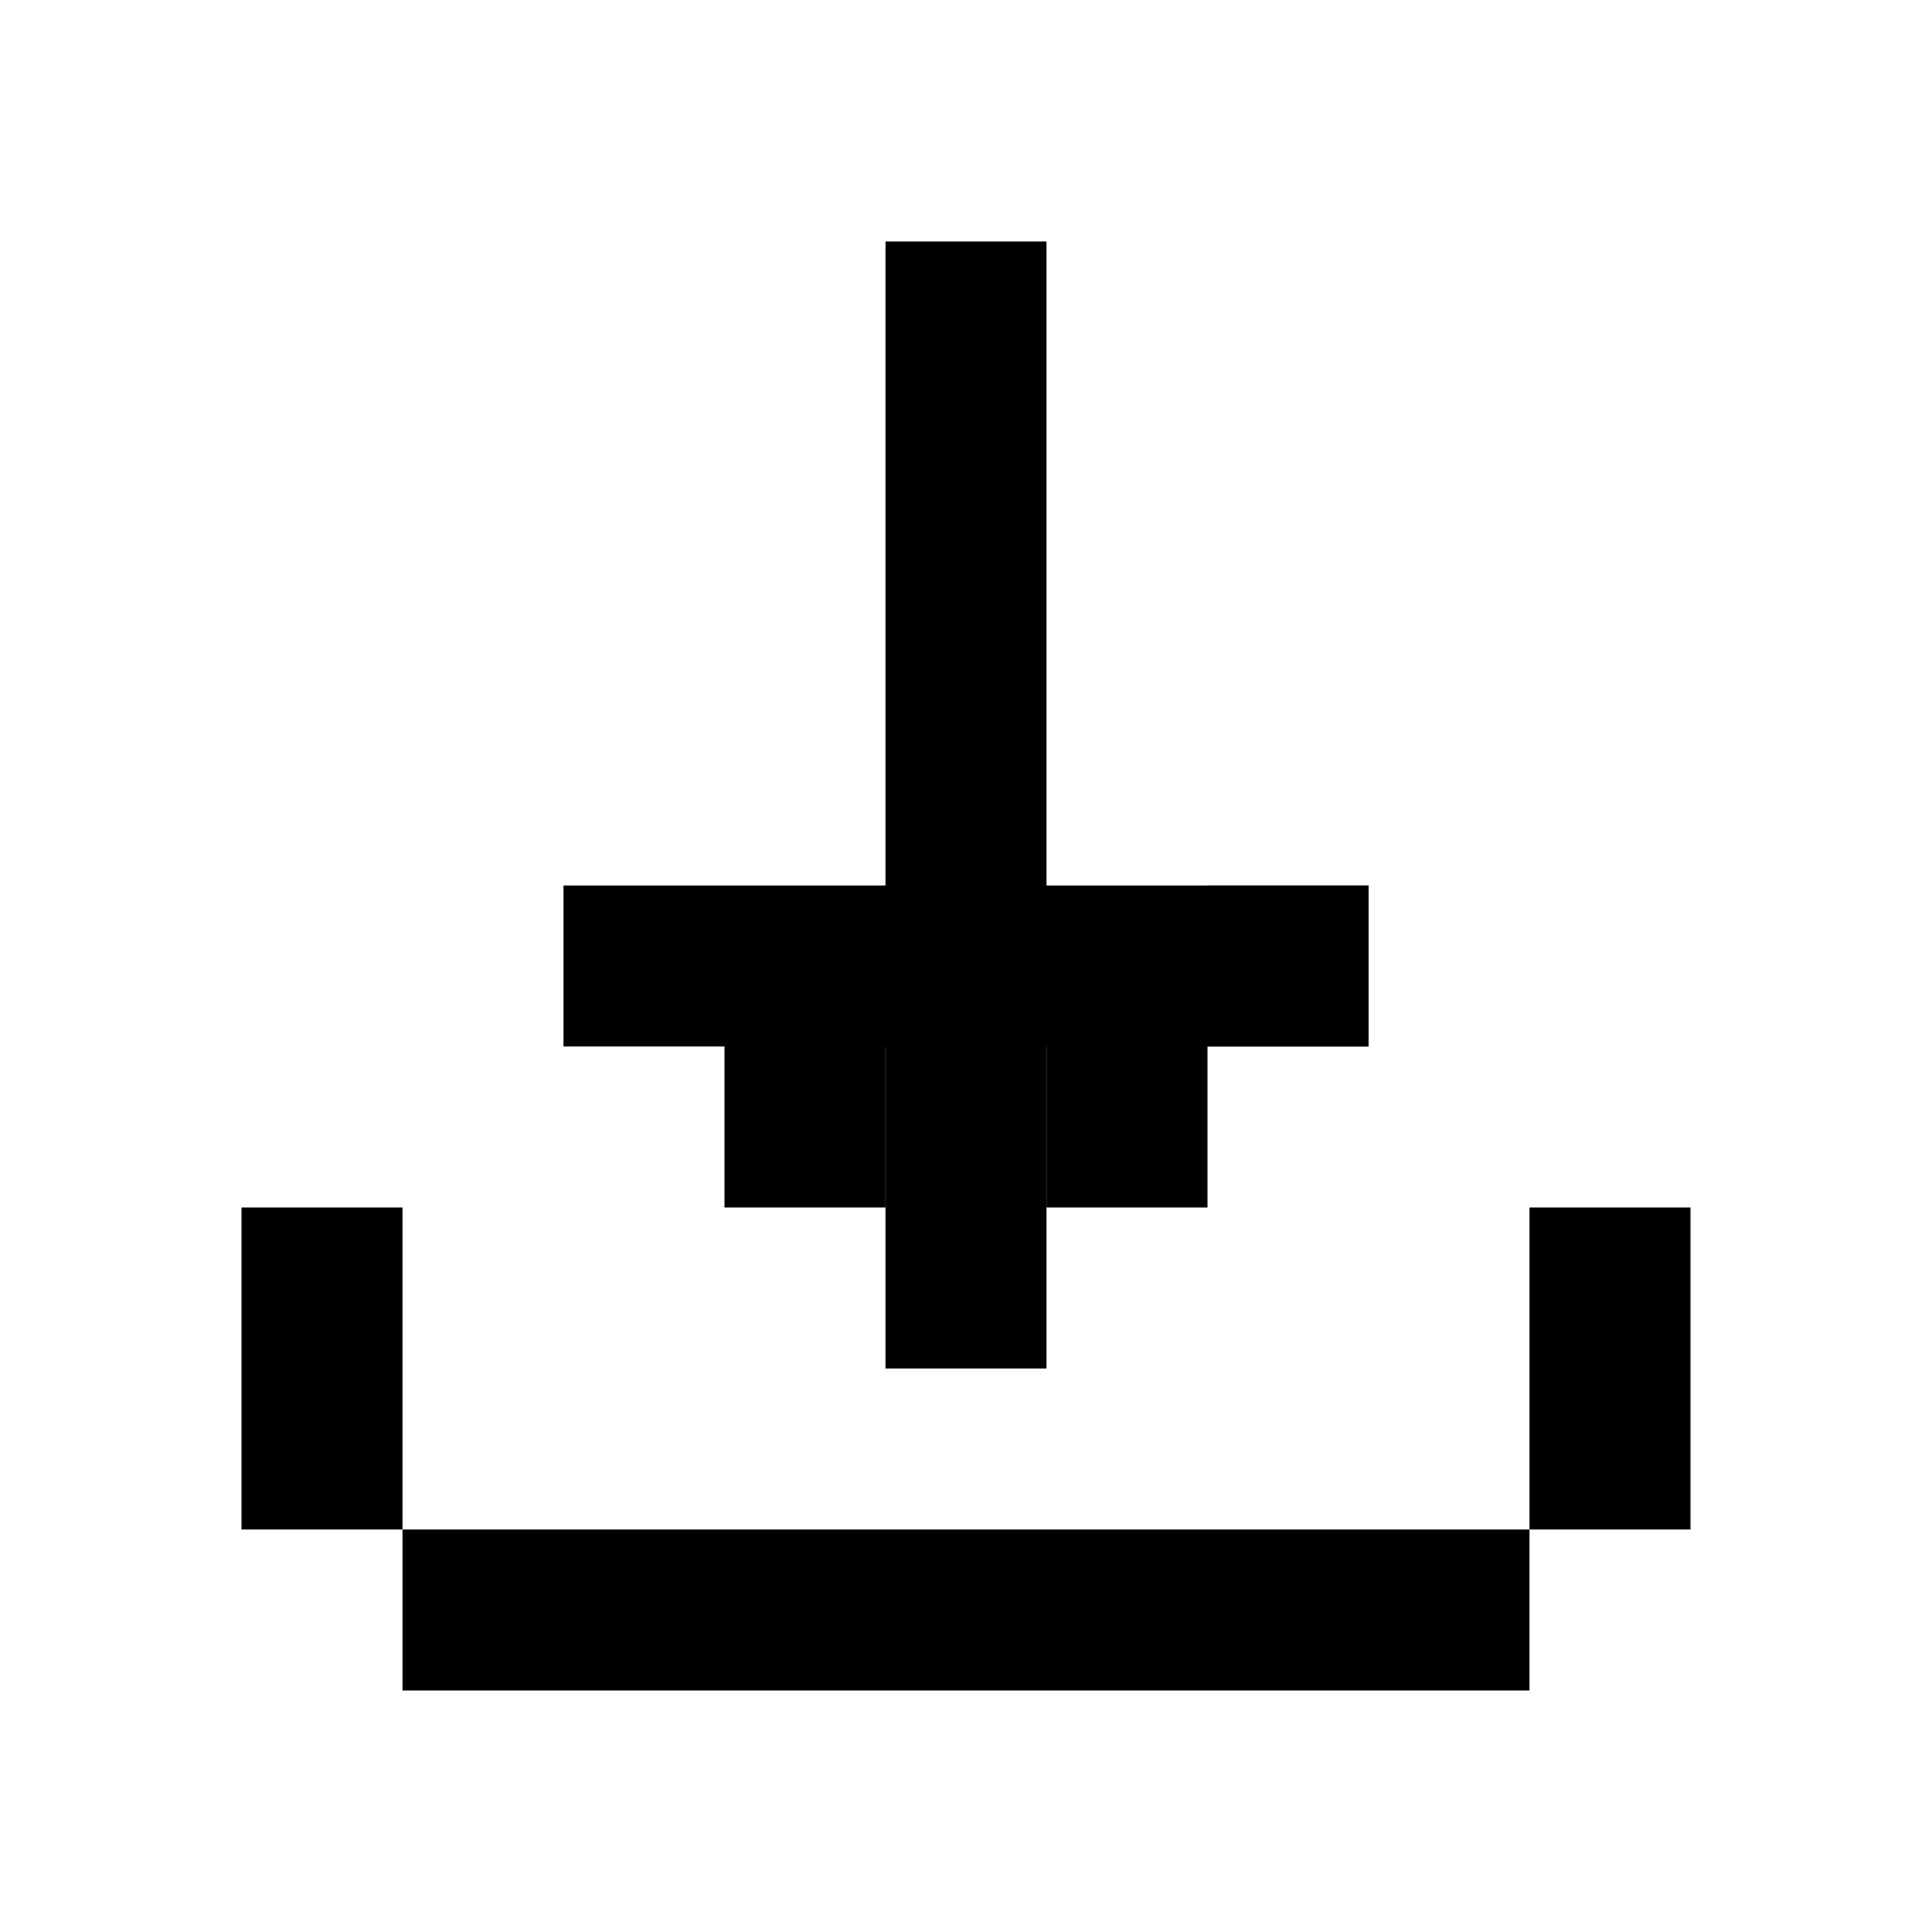
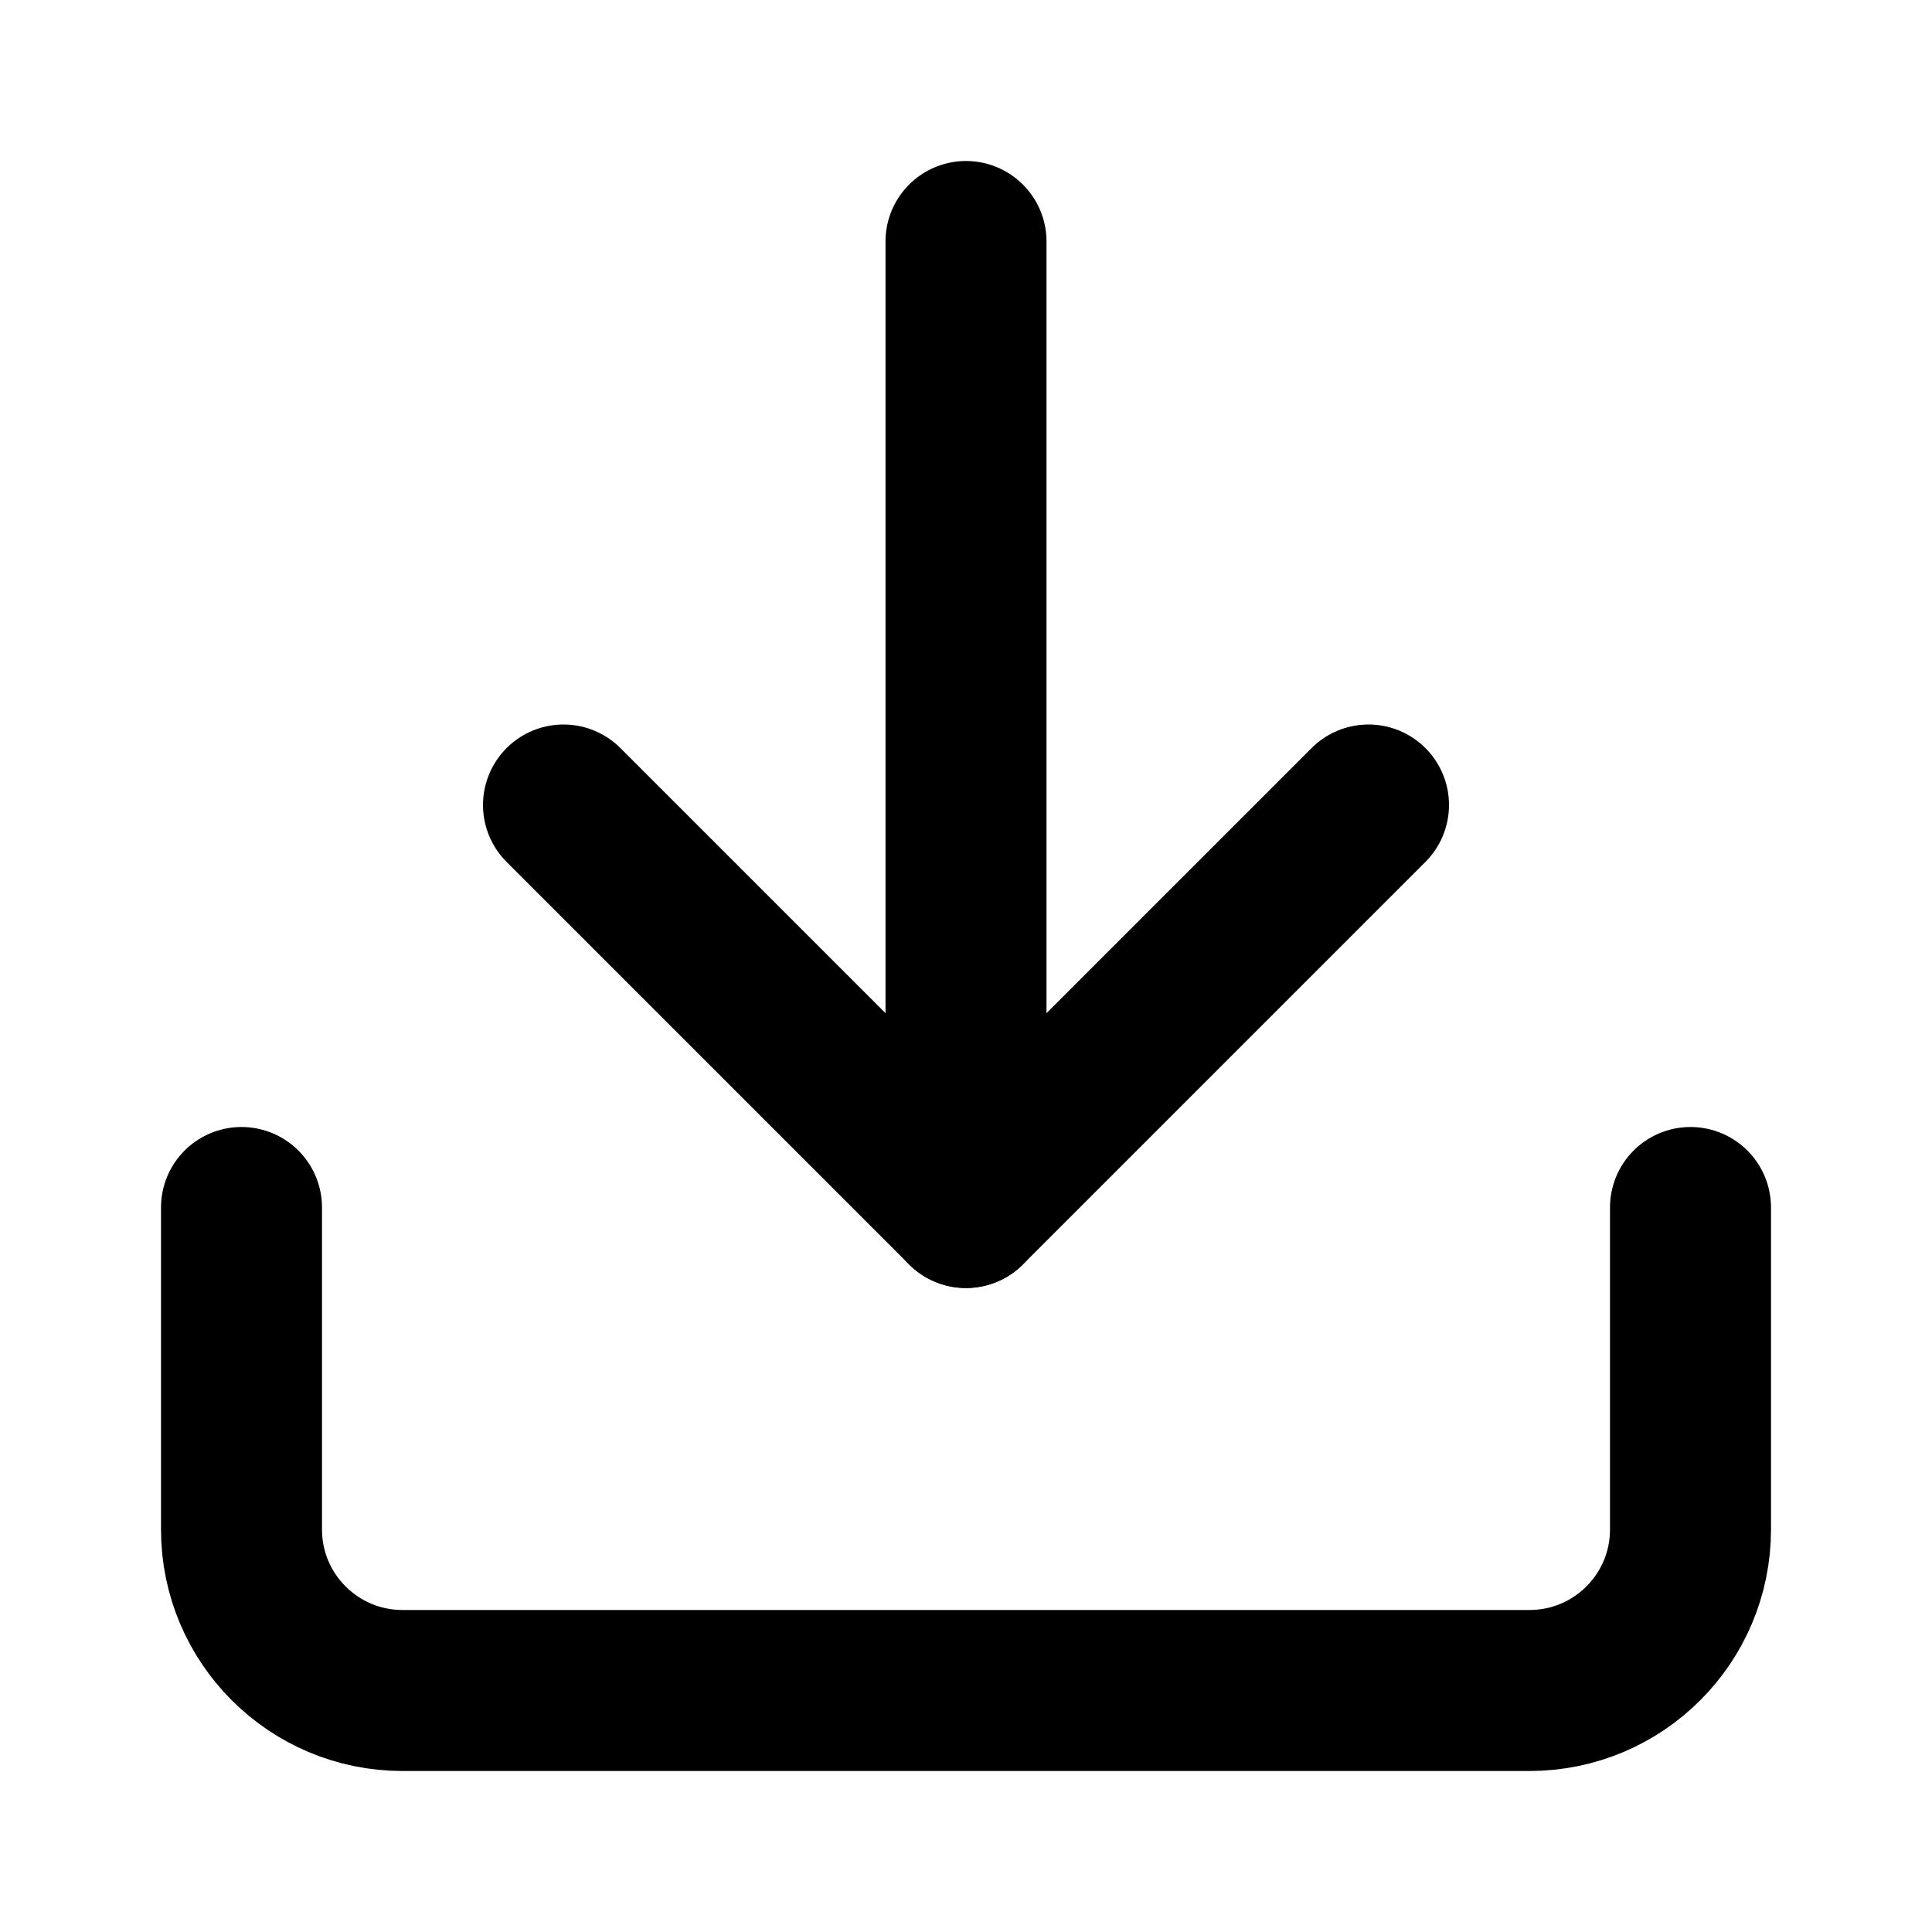
- <svg xmlns="http://www.w3.org/2000/svg" width="24" height="24" fill="currentColor" viewBox="0 0 24 24">
-   <path d="M21 15v4h-2v-4zm-2 4v2H5v-2zM5 15v4H3v-4zm8-12v14h-2V3z" />
-   <path d="M7 11v2h10v-2zm2 2v2h2v-2zm4 0v2h2v-2z" />
-   <path d="M15 11v2h2v-2z" />
+ <svg xmlns="http://www.w3.org/2000/svg" class="lucide lucide-download" width="24" height="24" viewBox="0 0 24 24" fill="none" stroke="currentColor" stroke-width="2" stroke-linecap="round" stroke-linejoin="round">
+   <path d="M21 15v4a2 2 0 0 1-2 2H5a2 2 0 0 1-2-2v-4" />
+   <polyline points="7 10 12 15 17 10" />
+   <line x1="12" x2="12" y1="15" y2="3" />
</svg>
